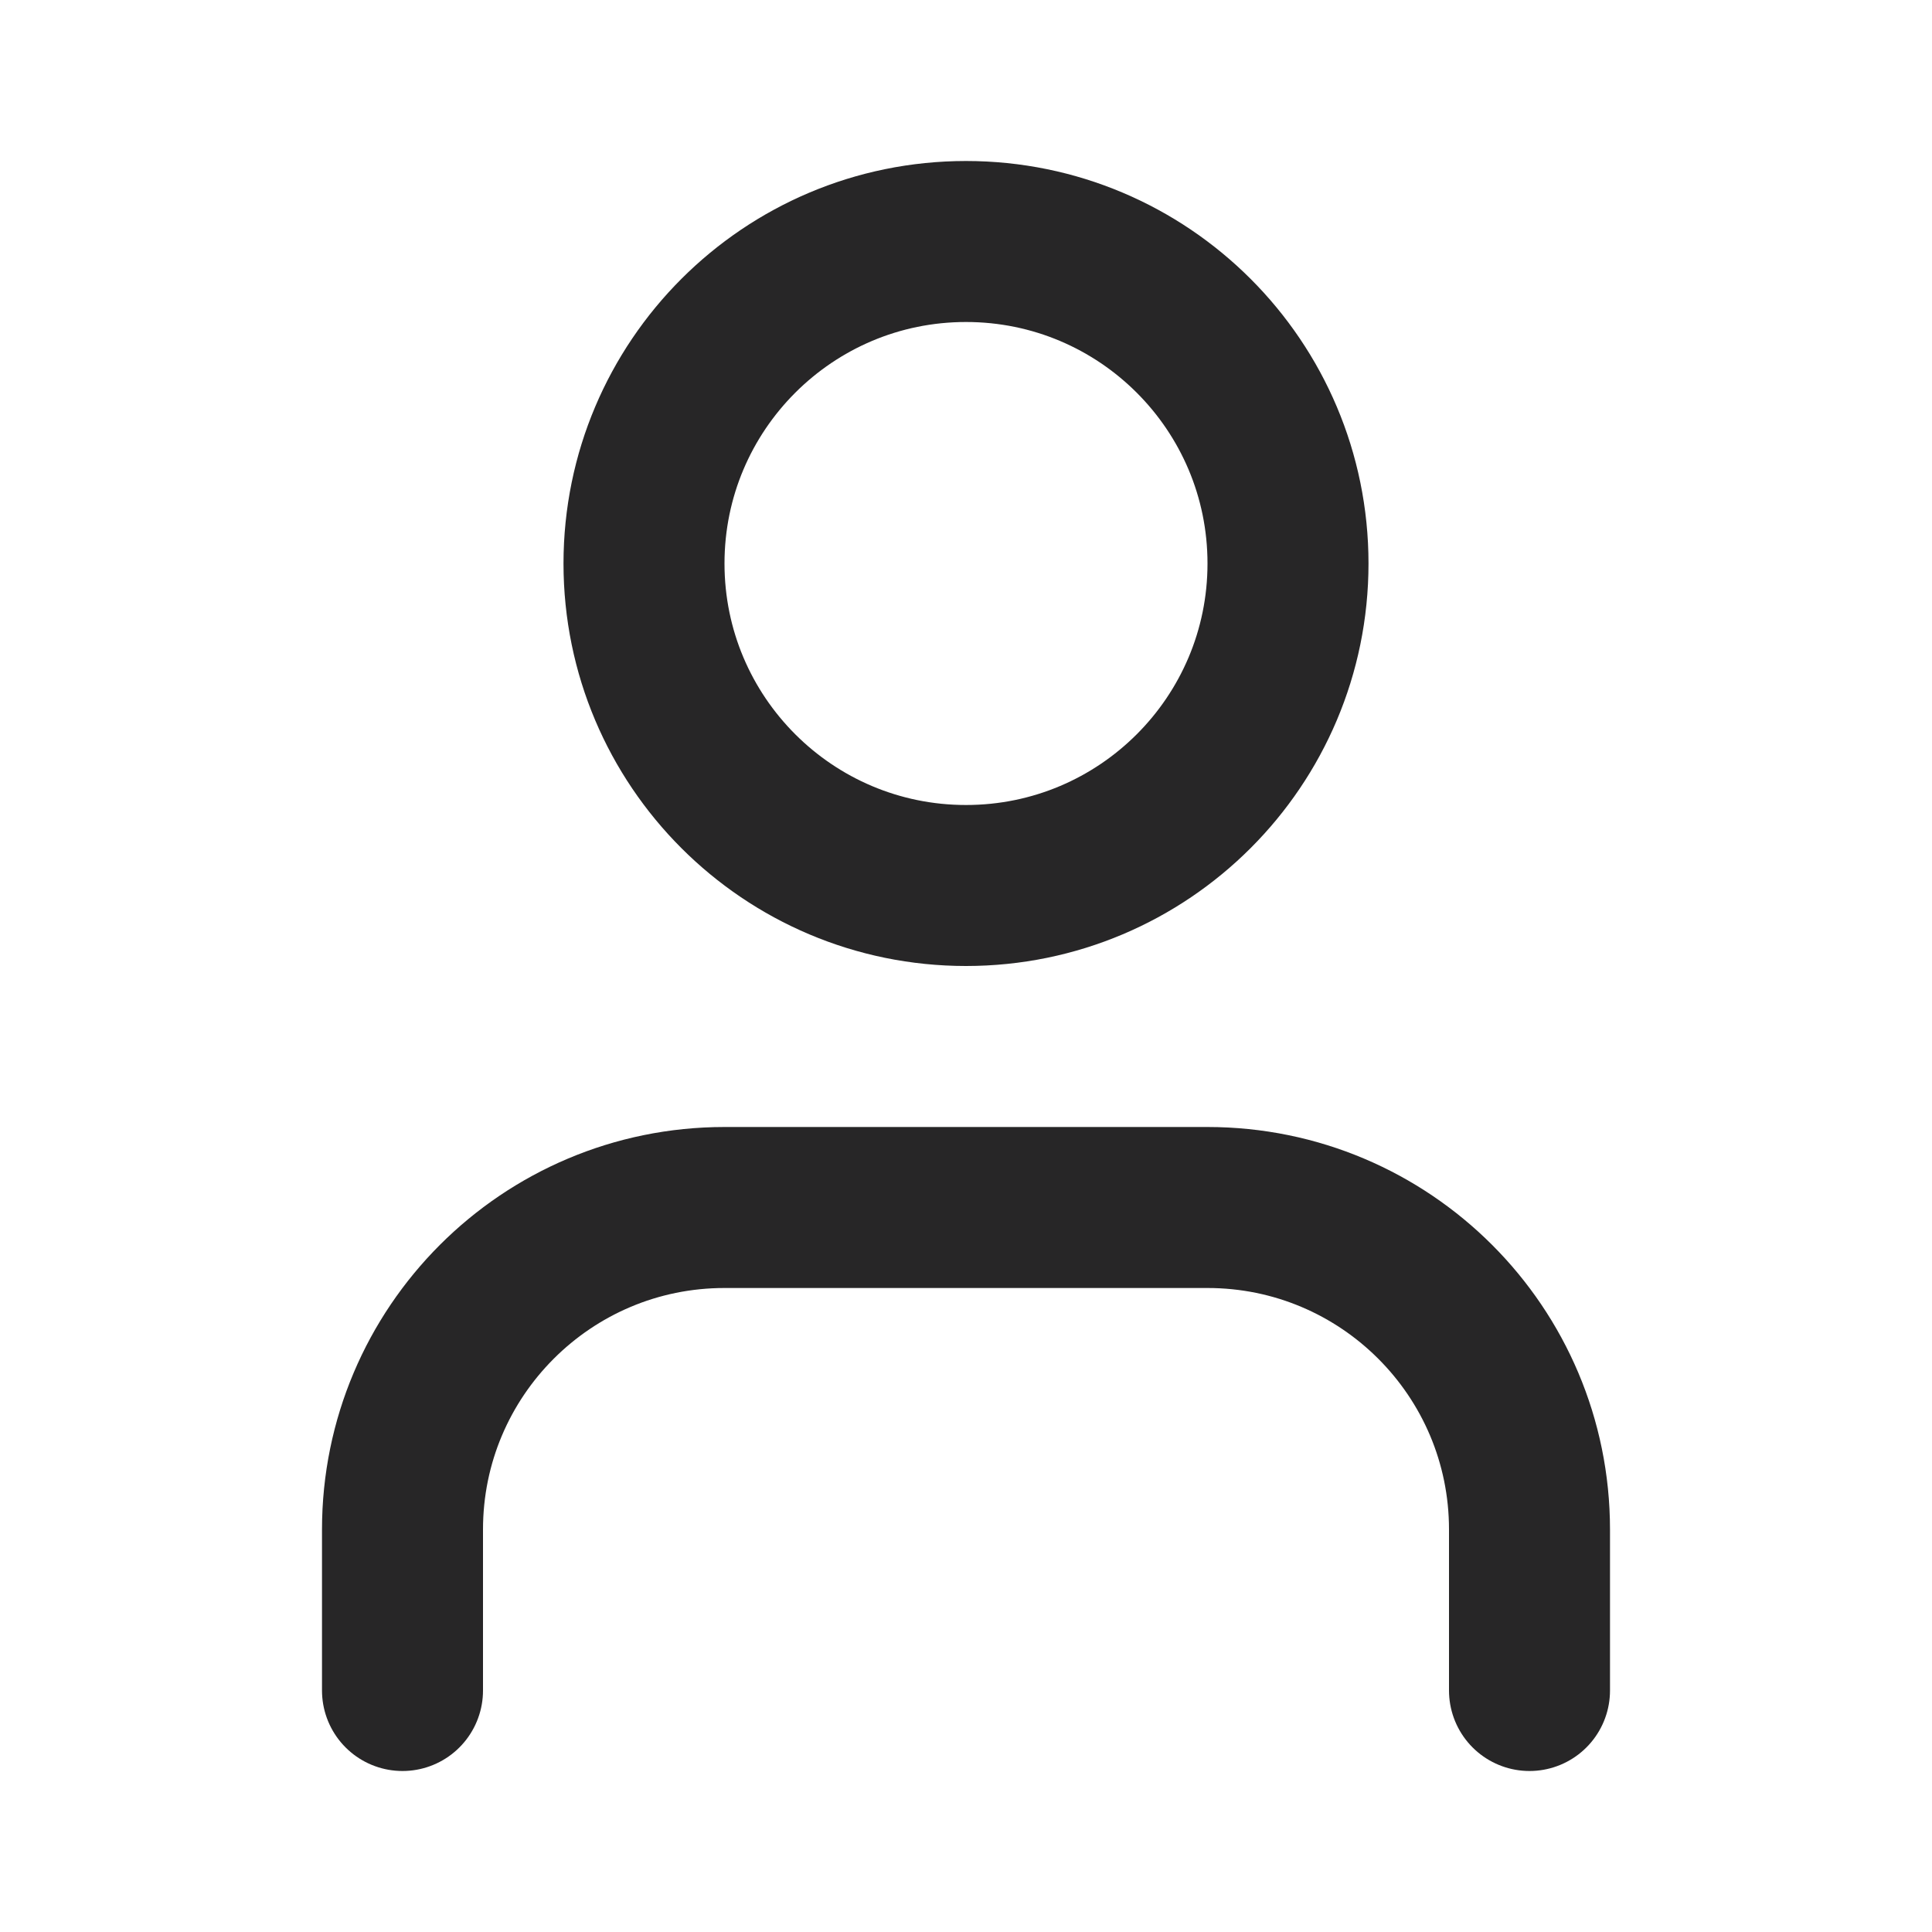
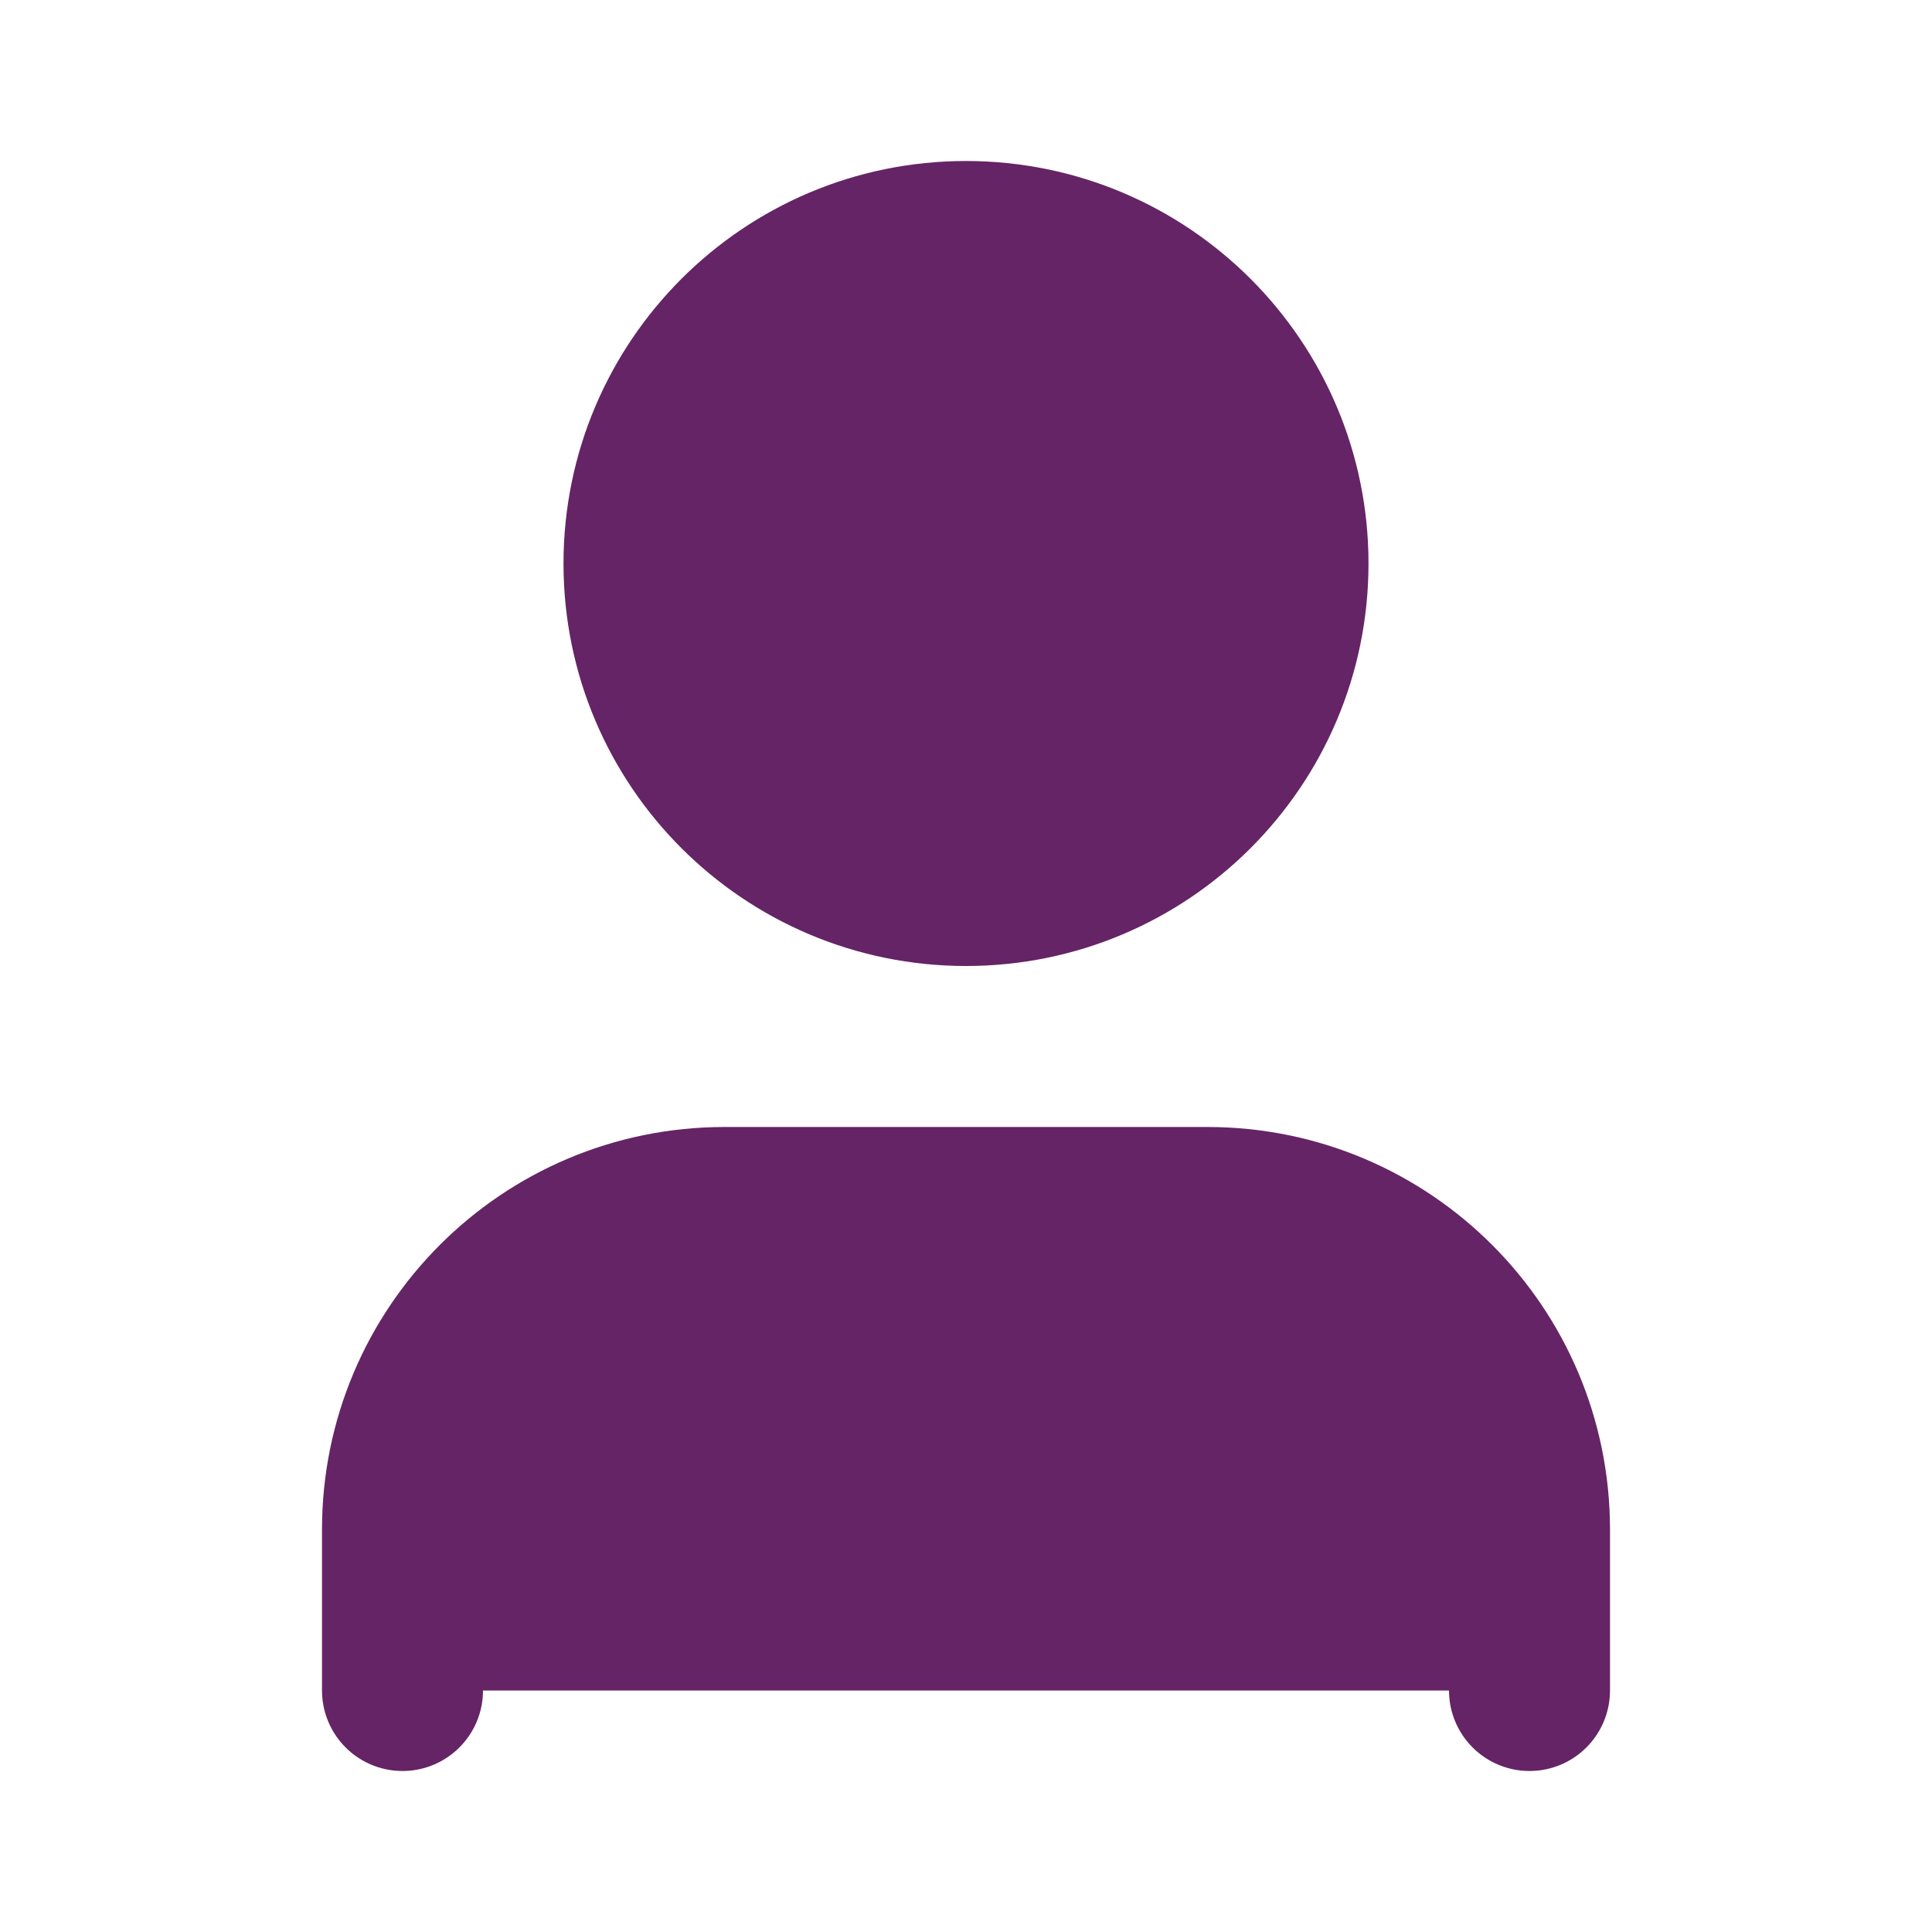
- <svg xmlns="http://www.w3.org/2000/svg" width="44" height="44" viewBox="0 0 24 24" fill="none" stroke="#272627" stroke-width="2" stroke-linecap="round" stroke-linejoin="round" class="lucide lucide-user">
+ <svg xmlns="http://www.w3.org/2000/svg" width="48" height="48" viewBox="0 0 24 24" fill="#652465" stroke="#652465" stroke-width="2" stroke-linecap="round" stroke-linejoin="round" class="lucide lucide-user">
  <path d="M19 21v-2a4 4 0 0 0-4-4H9a4 4 0 0 0-4 4v2" />
  <circle cx="12" cy="7" r="4" />
</svg>
